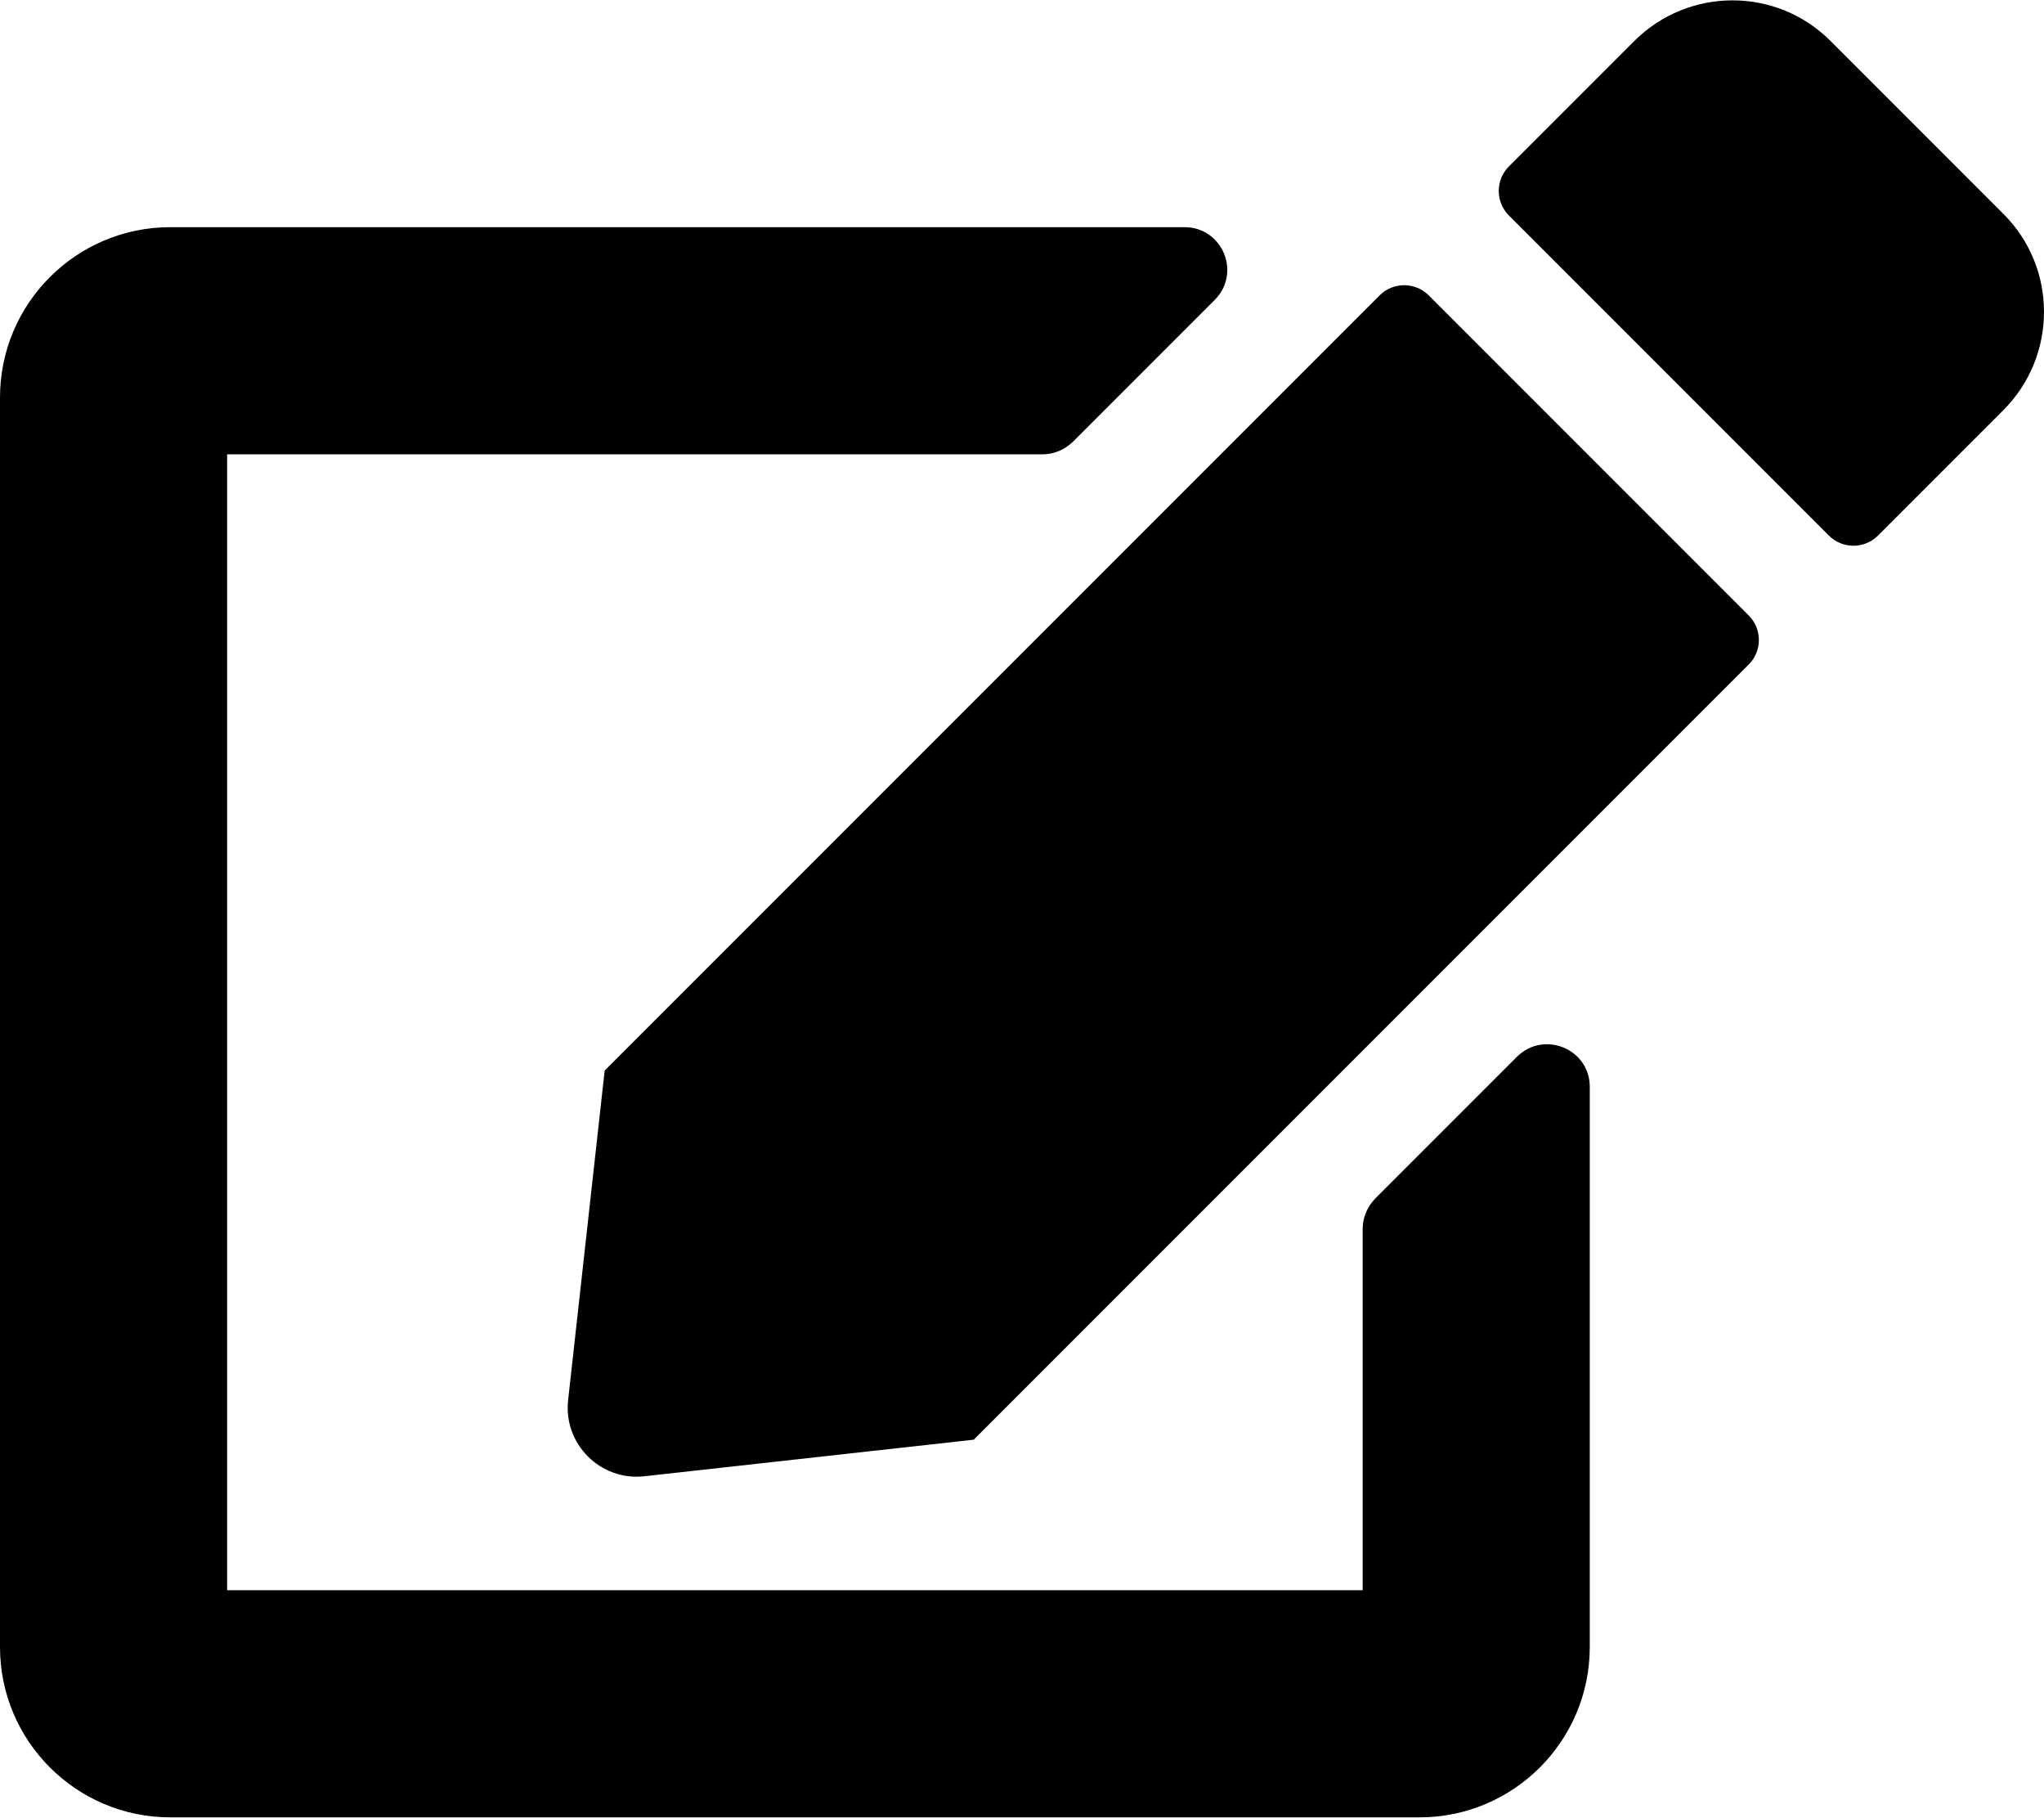
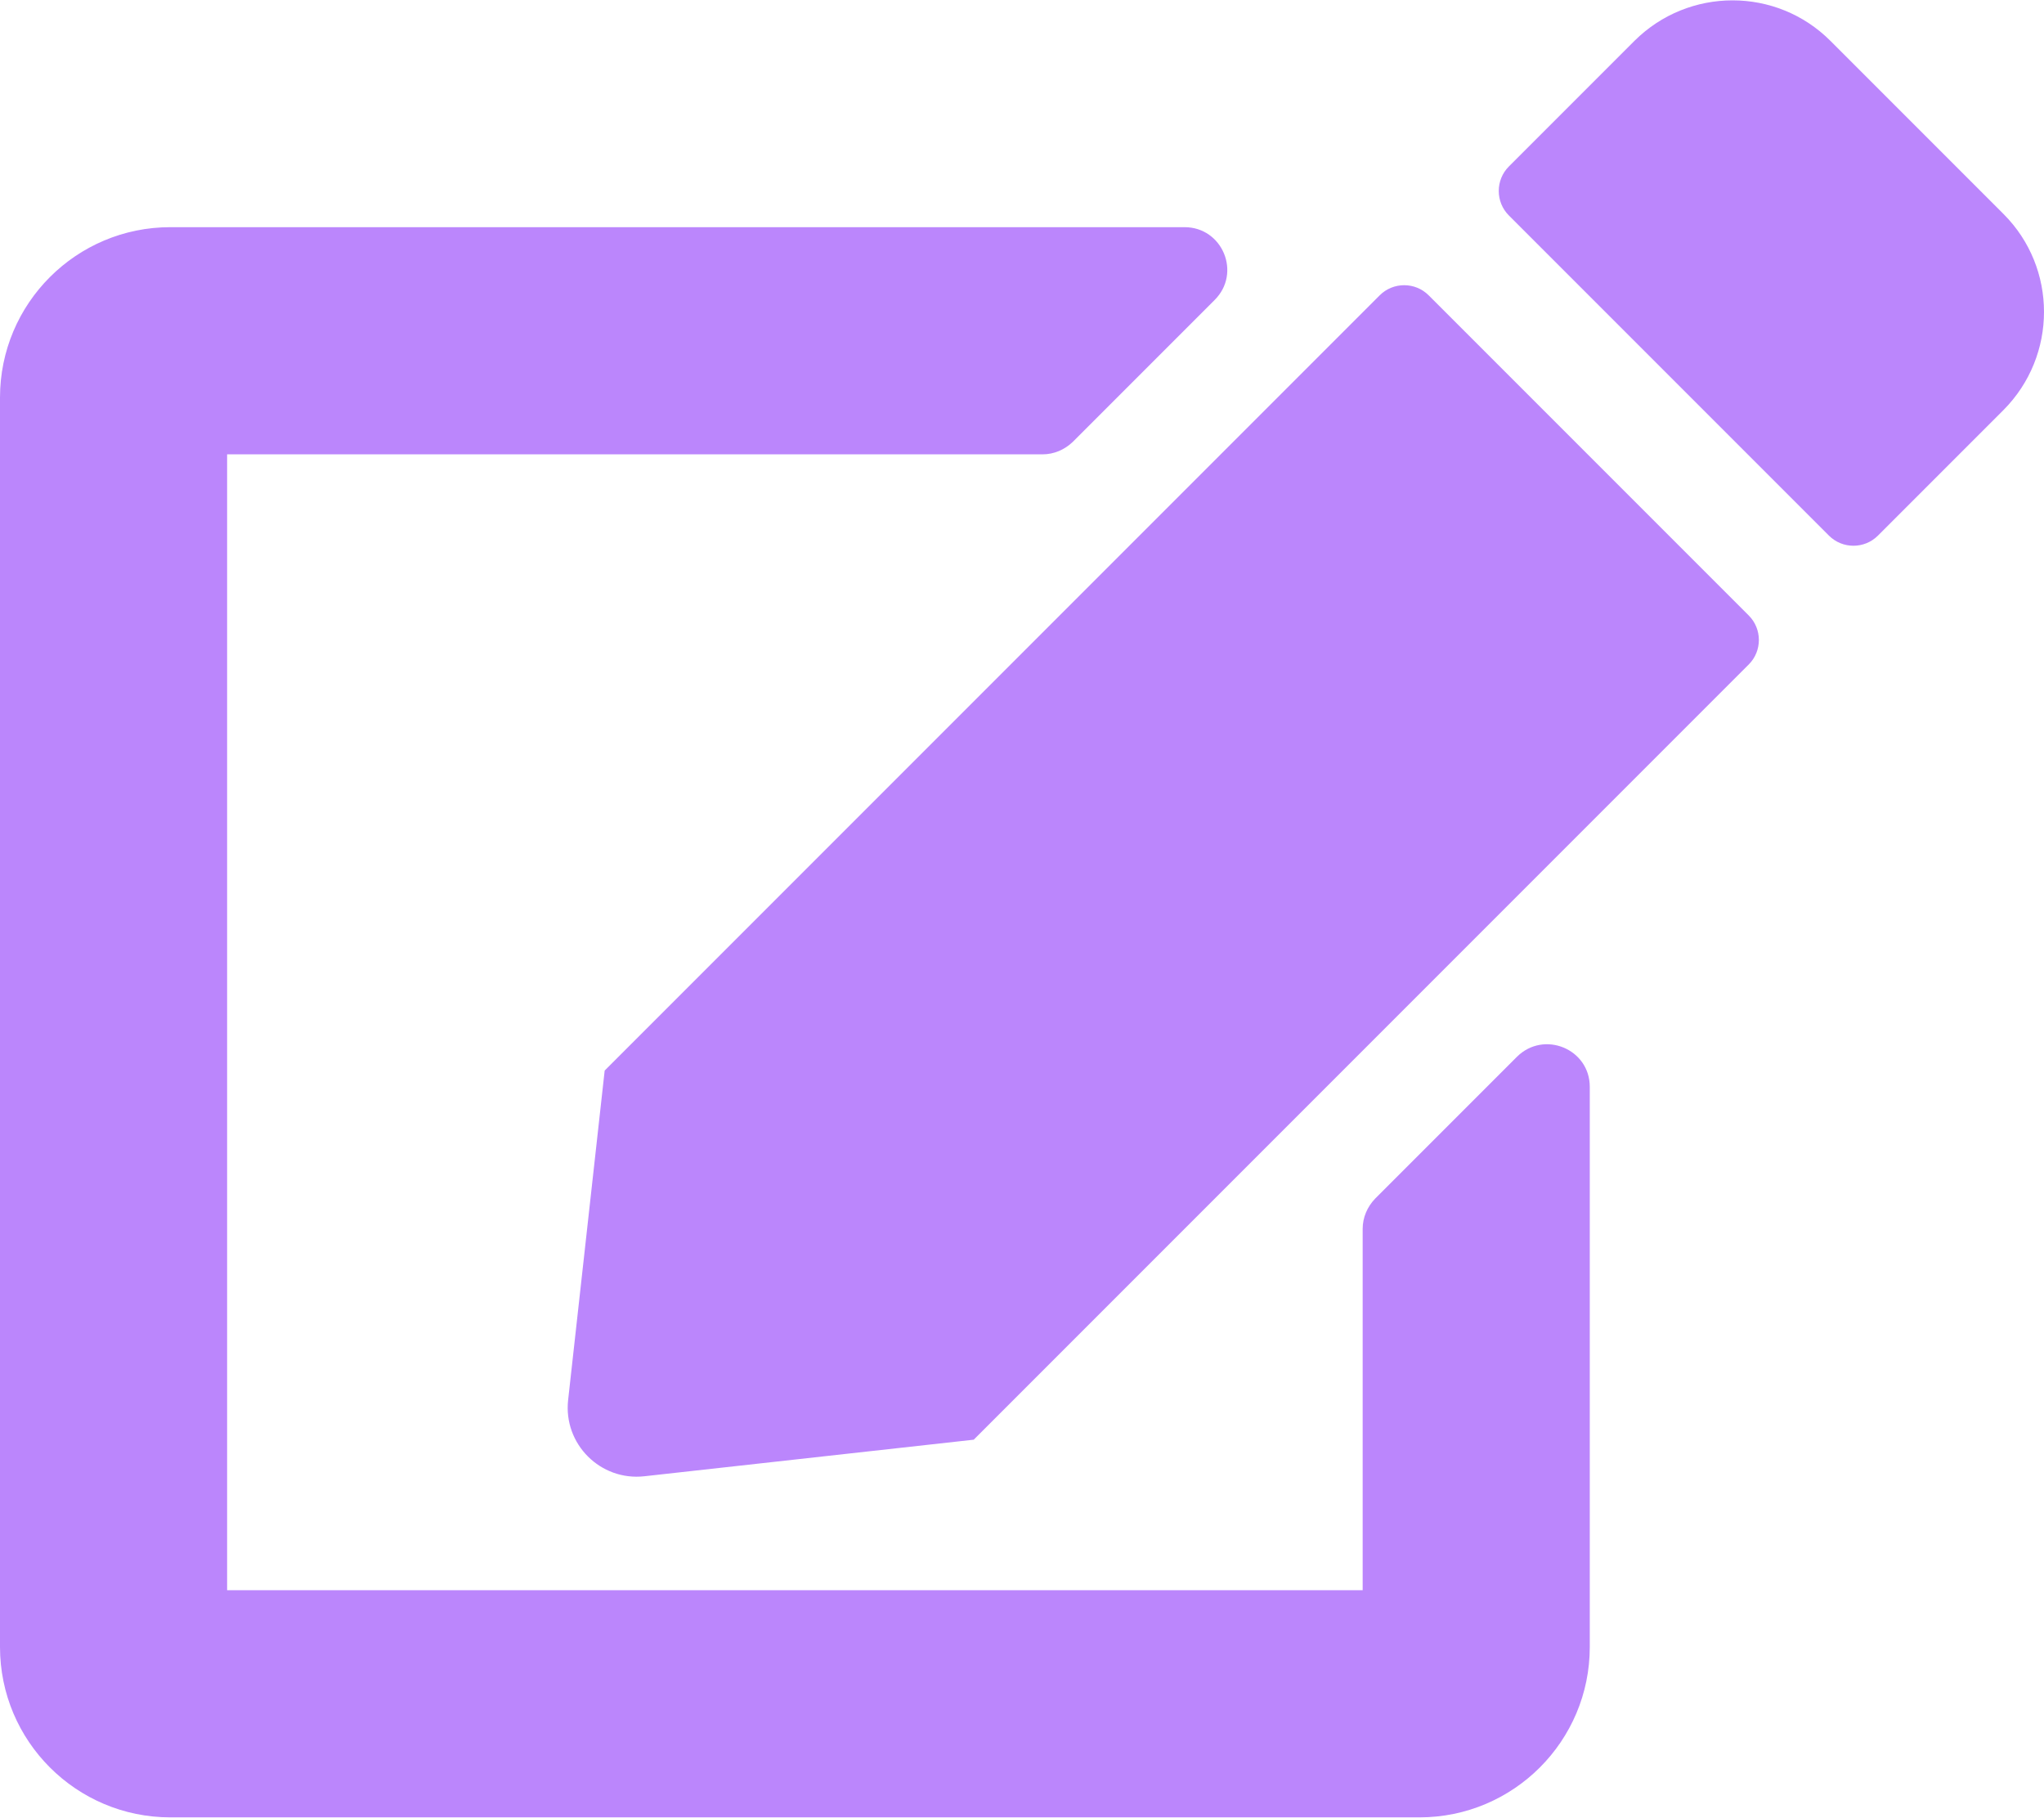
<svg xmlns="http://www.w3.org/2000/svg" viewBox="0 0 576 512">
-   <path d="m402.6 83.2 90.2 90.2c3.8 3.8 3.8 10 0 13.8l-218.4 218.4-92.8 10.3c-12.4 1.4-22.9-9.1-21.5-21.5l10.3-92.8 218.4-218.4c3.8-3.8 10-3.8 13.8 0zm162-22.9-48.8-48.8c-15.2-15.2-39.9-15.2-55.2 0l-35.4 35.4c-3.8 3.8-3.8 10 0 13.8l90.2 90.2c3.8 3.8 10 3.8 13.8 0l35.4-35.4c15.2-15.3 15.2-40 0-55.2zm-180.6 285.9v101.8h-320v-320h229.8c3.2 0 6.2-1.3 8.5-3.5l40-40c7.6-7.6 2.2-20.5-8.5-20.5h-285.8c-26.5 0-48 21.5-48 48v352c0 26.5 21.5 48 48 48h352c26.5 0 48-21.5 48-48v-157.8c0-10.7-12.9-16-20.5-8.5l-40 40c-2.2 2.3-3.5 5.3-3.5 8.5z" />
+   <path fill="#BB86FC" d="m402.6 83.2 90.2 90.2c3.8 3.8 3.8 10 0 13.8l-218.4 218.4-92.8 10.3c-12.4 1.4-22.9-9.1-21.5-21.5l10.3-92.8 218.4-218.4c3.8-3.8 10-3.8 13.8 0zm162-22.9-48.8-48.8c-15.2-15.2-39.9-15.2-55.2 0l-35.4 35.4c-3.8 3.8-3.8 10 0 13.8l90.2 90.2c3.8 3.8 10 3.8 13.8 0l35.4-35.4c15.2-15.3 15.2-40 0-55.2zm-180.6 285.9v101.8h-320v-320h229.8c3.2 0 6.2-1.3 8.5-3.5l40-40c7.6-7.6 2.2-20.5-8.5-20.5h-285.8c-26.5 0-48 21.5-48 48v352c0 26.5 21.5 48 48 48h352c26.5 0 48-21.5 48-48v-157.8c0-10.7-12.9-16-20.5-8.5l-40 40c-2.2 2.3-3.5 5.3-3.5 8.5z" />
</svg>
